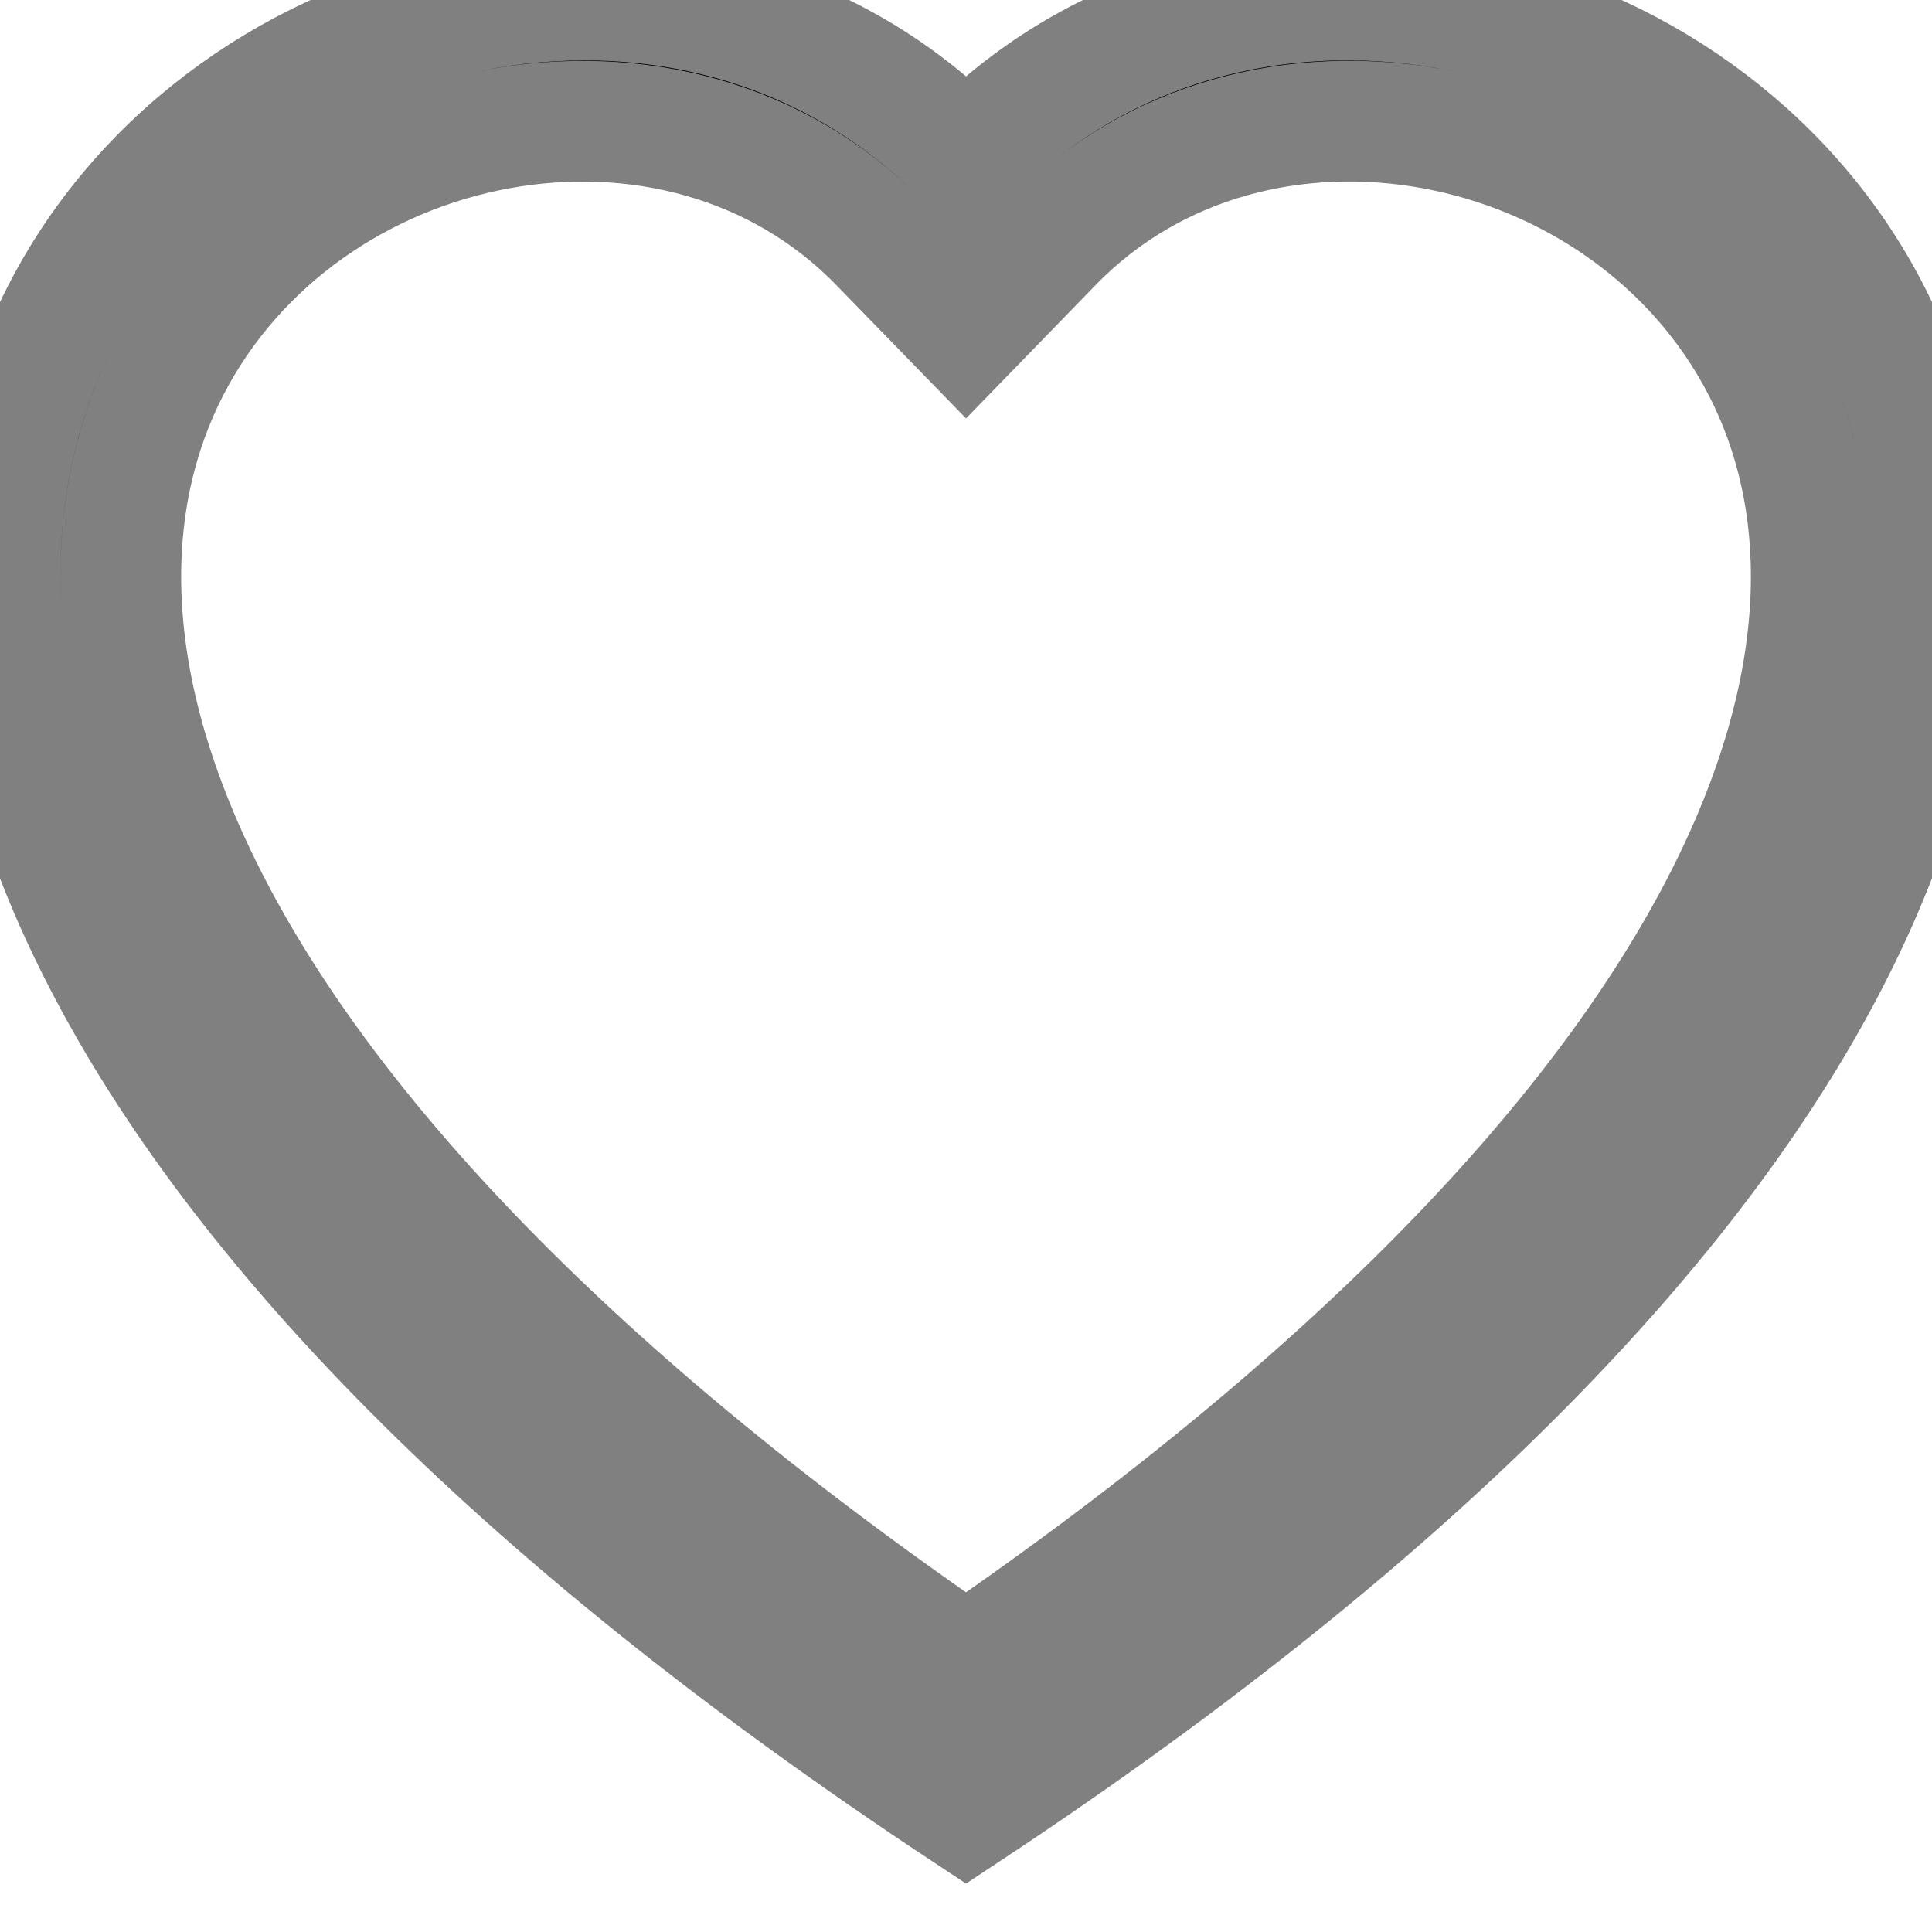
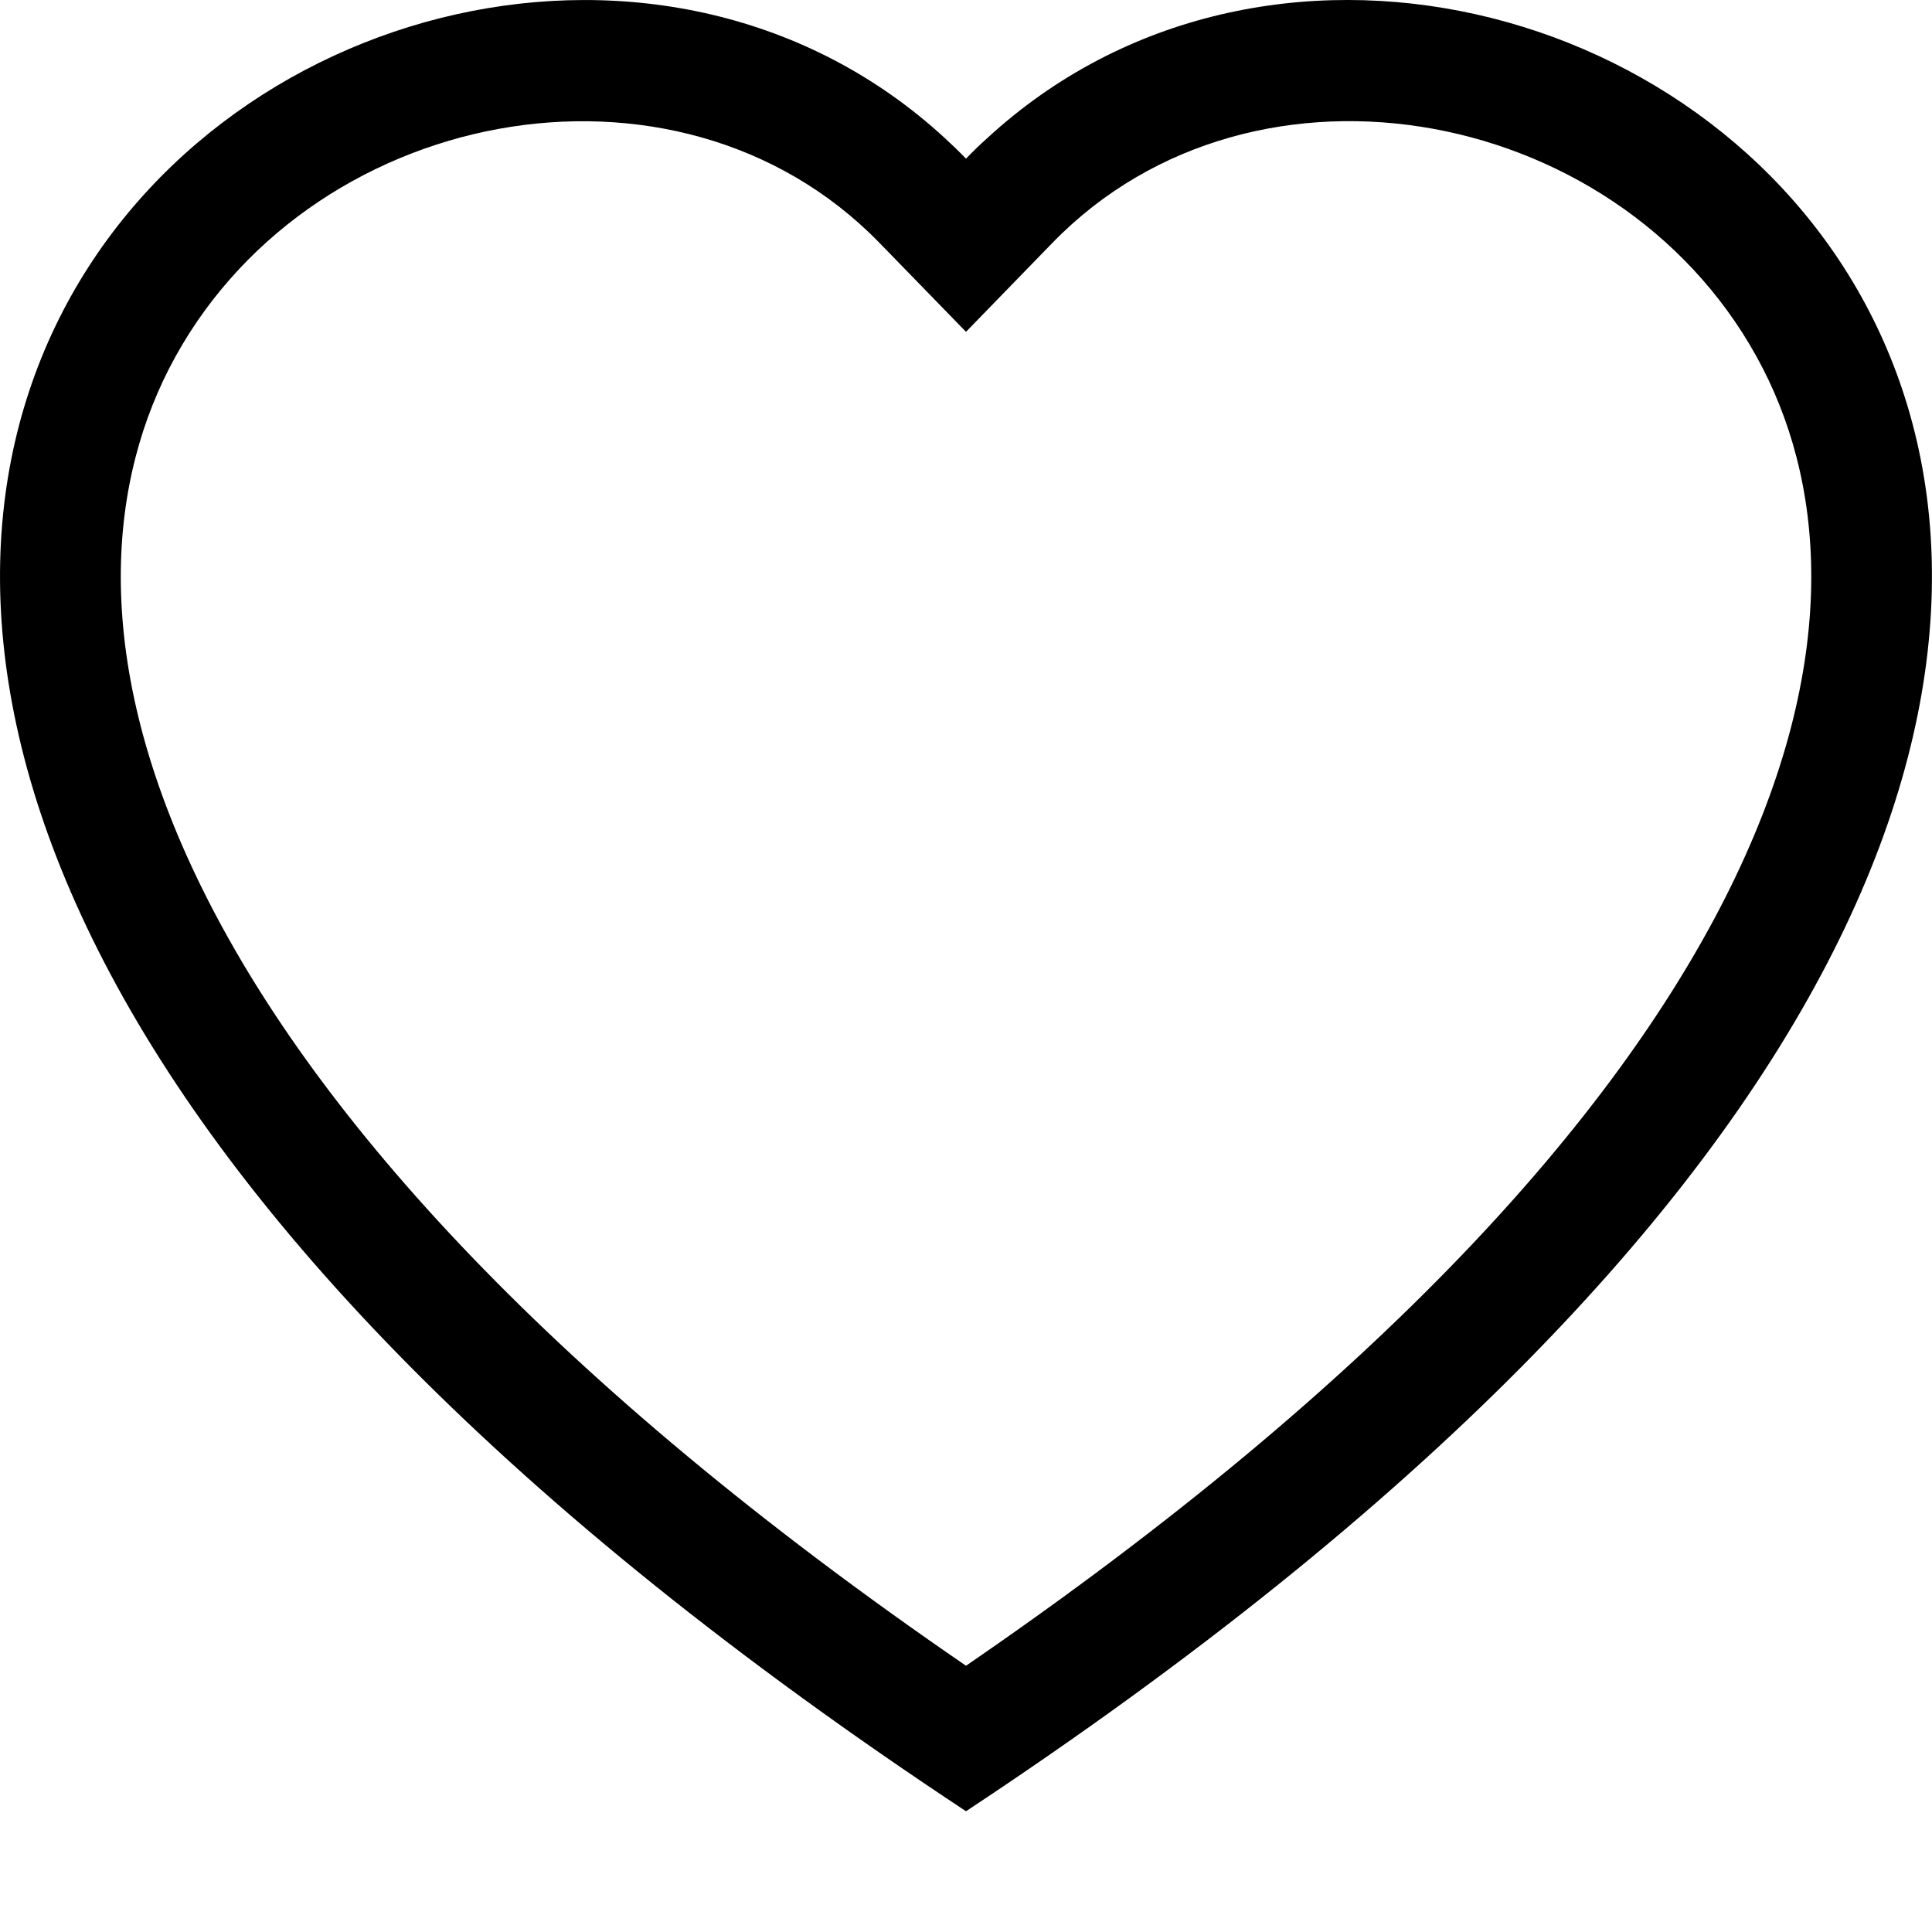
- <svg xmlns="http://www.w3.org/2000/svg" width="16" height="16" fill="Black" class="bi bi-heart" viewBox="0 0 16 16" stroke="grey">
+ <svg xmlns="http://www.w3.org/2000/svg" width="16" height="16" fill="Black" class="bi bi-heart" viewBox="0 0 16 16">
  <path d="m8 2.748-.717-.737C5.6.281 2.514.878 1.4 3.053c-.523 1.023-.641 2.5.314 4.385.92 1.815 2.834 3.989 6.286 6.357 3.452-2.368 5.365-4.542 6.286-6.357.955-1.886.838-3.362.314-4.385C13.486.878 10.4.28 8.717 2.01L8 2.748zM8 15C-7.333 4.868 3.279-3.04 7.824 1.143c.06.055.119.112.176.171a3.12 3.12 0 0 1 .176-.17C12.72-3.042 23.333 4.867 8 15z" />
</svg>
